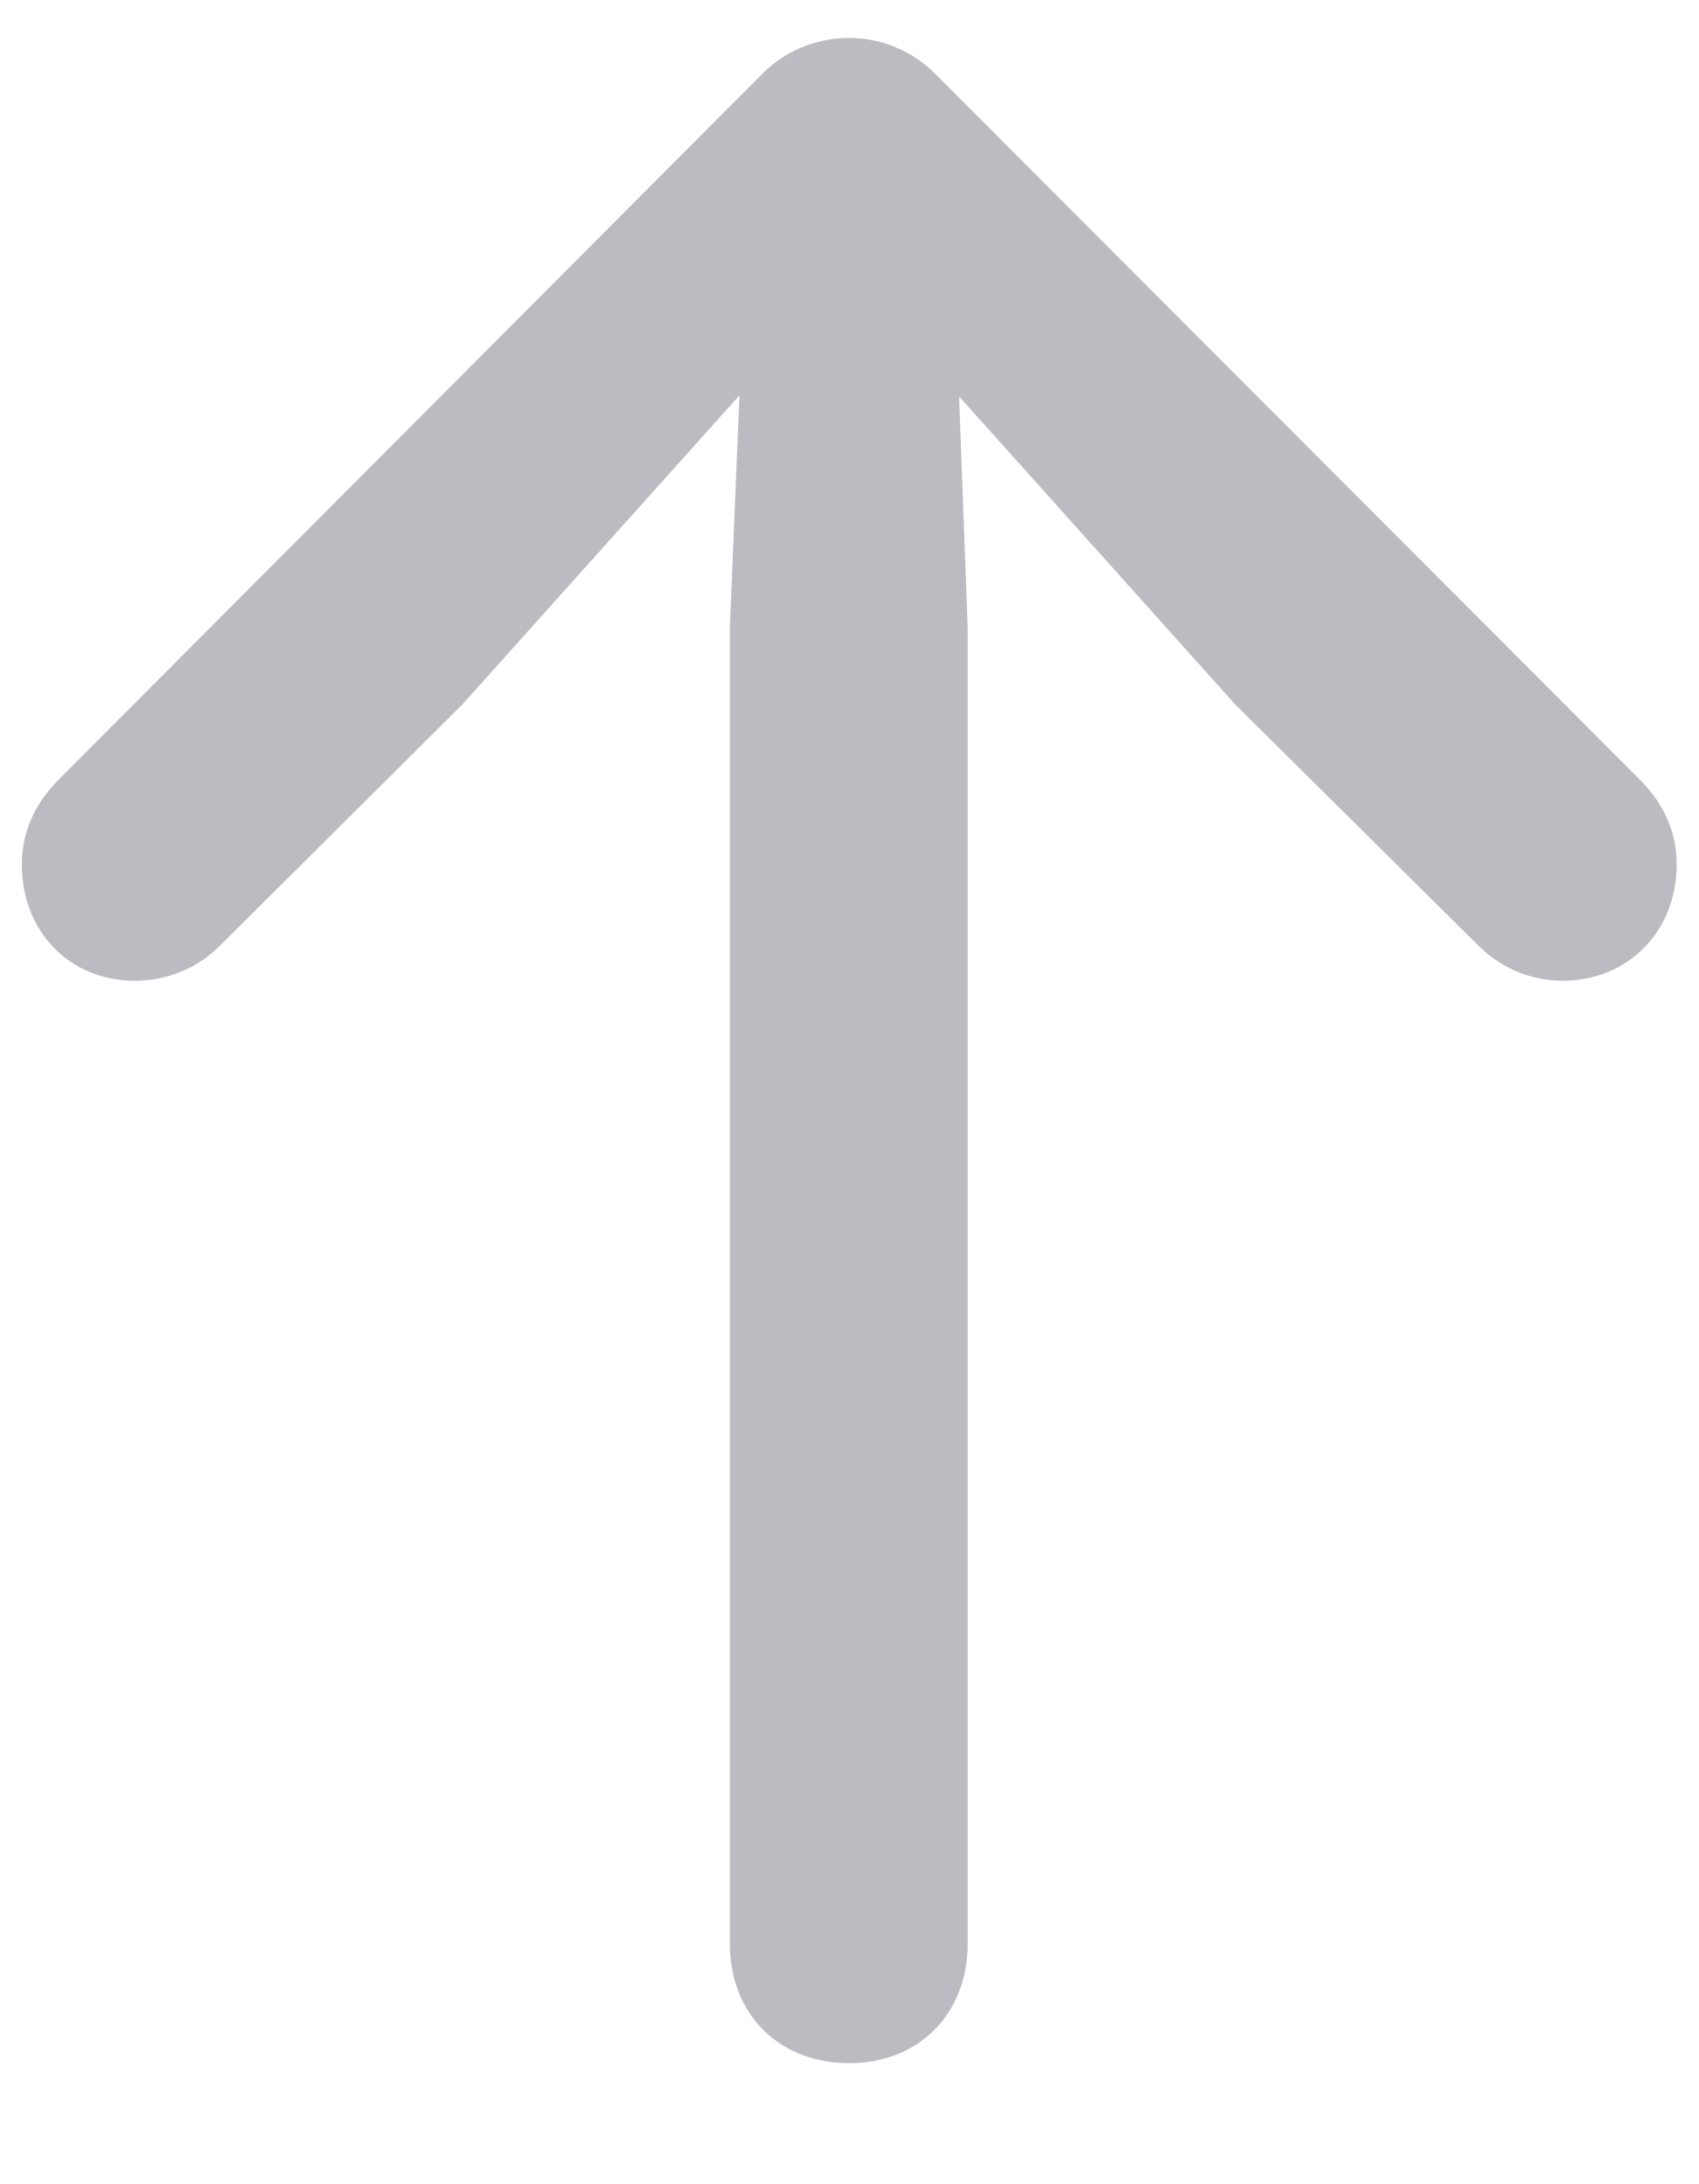
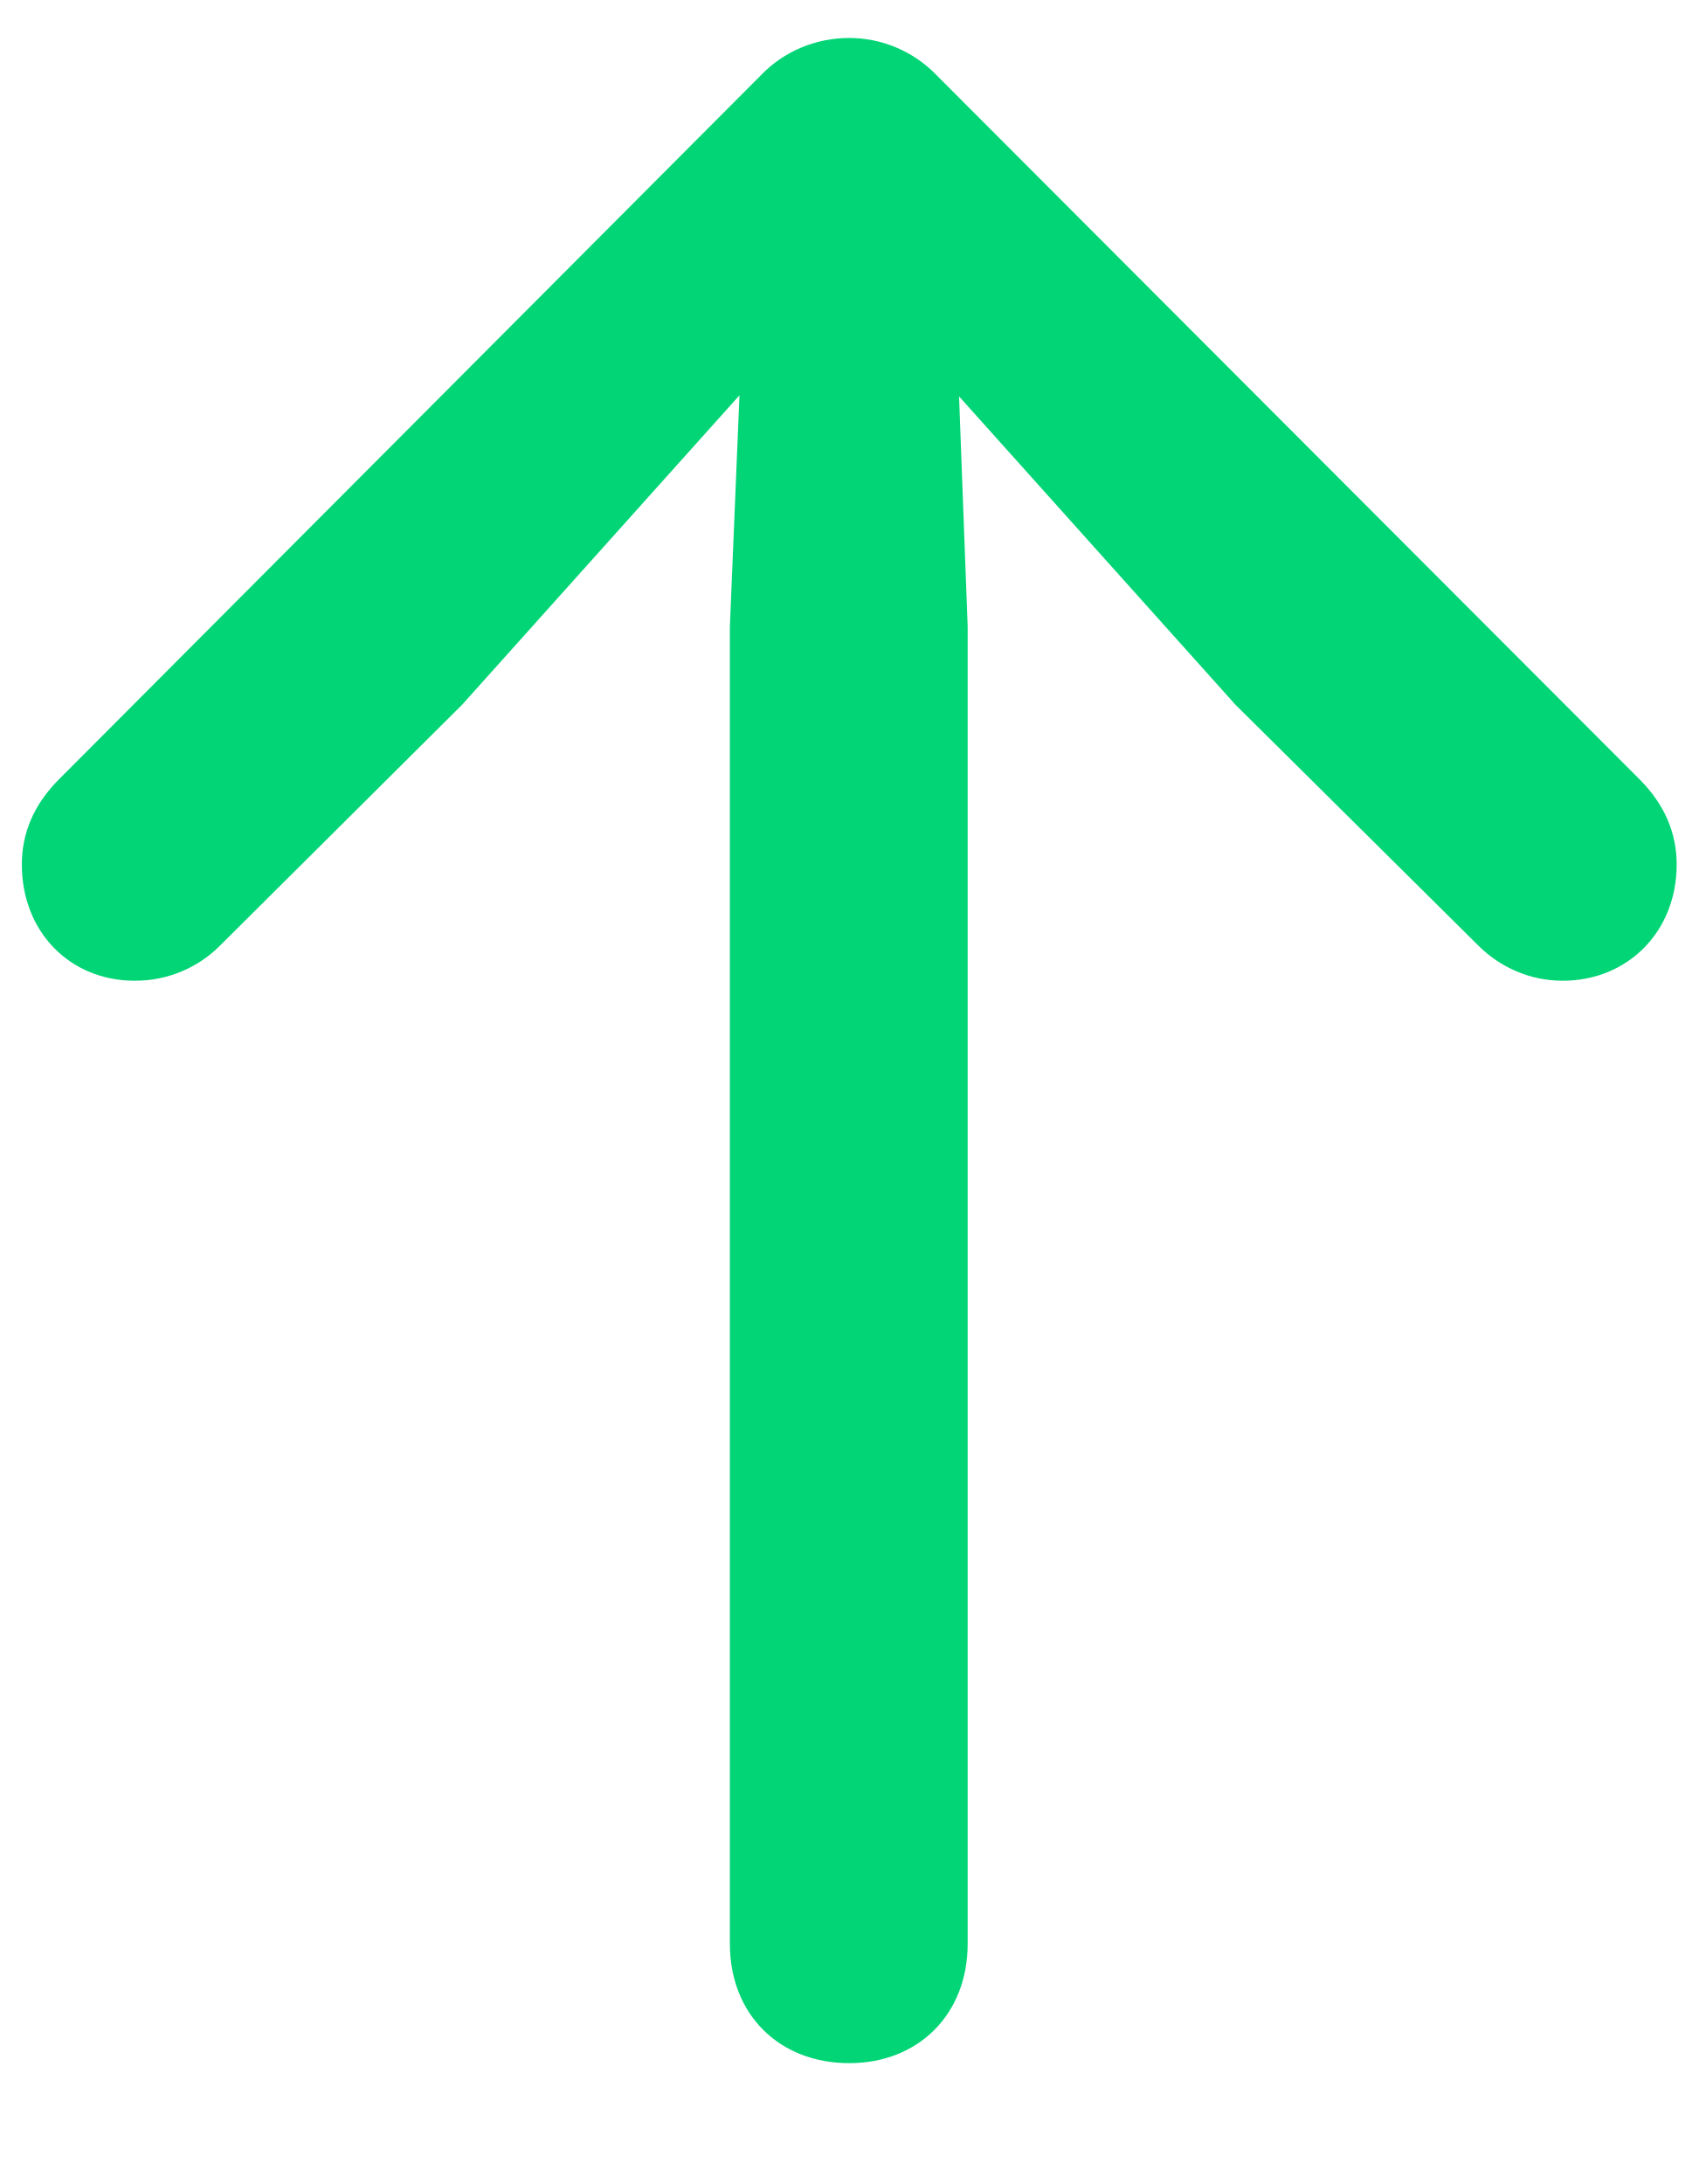
<svg xmlns="http://www.w3.org/2000/svg" width="14" height="18" viewBox="0 0 14 18" fill="none">
-   <path d="M7 17.004C7.571 17.004 7.976 16.6 7.976 16.02V5.165L7.905 3.267L10.182 5.807L12.185 7.793C12.361 7.969 12.607 8.083 12.88 8.083C13.416 8.083 13.82 7.679 13.82 7.125C13.82 6.87 13.724 6.633 13.513 6.422L7.721 0.621C7.527 0.419 7.264 0.313 7 0.313C6.728 0.313 6.464 0.419 6.271 0.621L0.487 6.422C0.276 6.633 0.18 6.87 0.18 7.125C0.18 7.679 0.575 8.083 1.111 8.083C1.393 8.083 1.639 7.969 1.814 7.793L3.81 5.807L6.095 3.258L6.016 5.165V16.02C6.016 16.6 6.42 17.004 7 17.004Z" fill="rgba(61,61,78,0.35)" />
+   <path d="M7 17.004C7.571 17.004 7.976 16.6 7.976 16.02V5.165L7.905 3.267L10.182 5.807L12.185 7.793C12.361 7.969 12.607 8.083 12.88 8.083C13.416 8.083 13.82 7.679 13.82 7.125C13.82 6.87 13.724 6.633 13.513 6.422L7.721 0.621C7.527 0.419 7.264 0.313 7 0.313C6.728 0.313 6.464 0.419 6.271 0.621L0.487 6.422C0.276 6.633 0.18 6.87 0.18 7.125C0.18 7.679 0.575 8.083 1.111 8.083C1.393 8.083 1.639 7.969 1.814 7.793L3.81 5.807L6.095 3.258L6.016 5.165V16.02C6.016 16.6 6.42 17.004 7 17.004Z" fill="#01D576" />
</svg>
